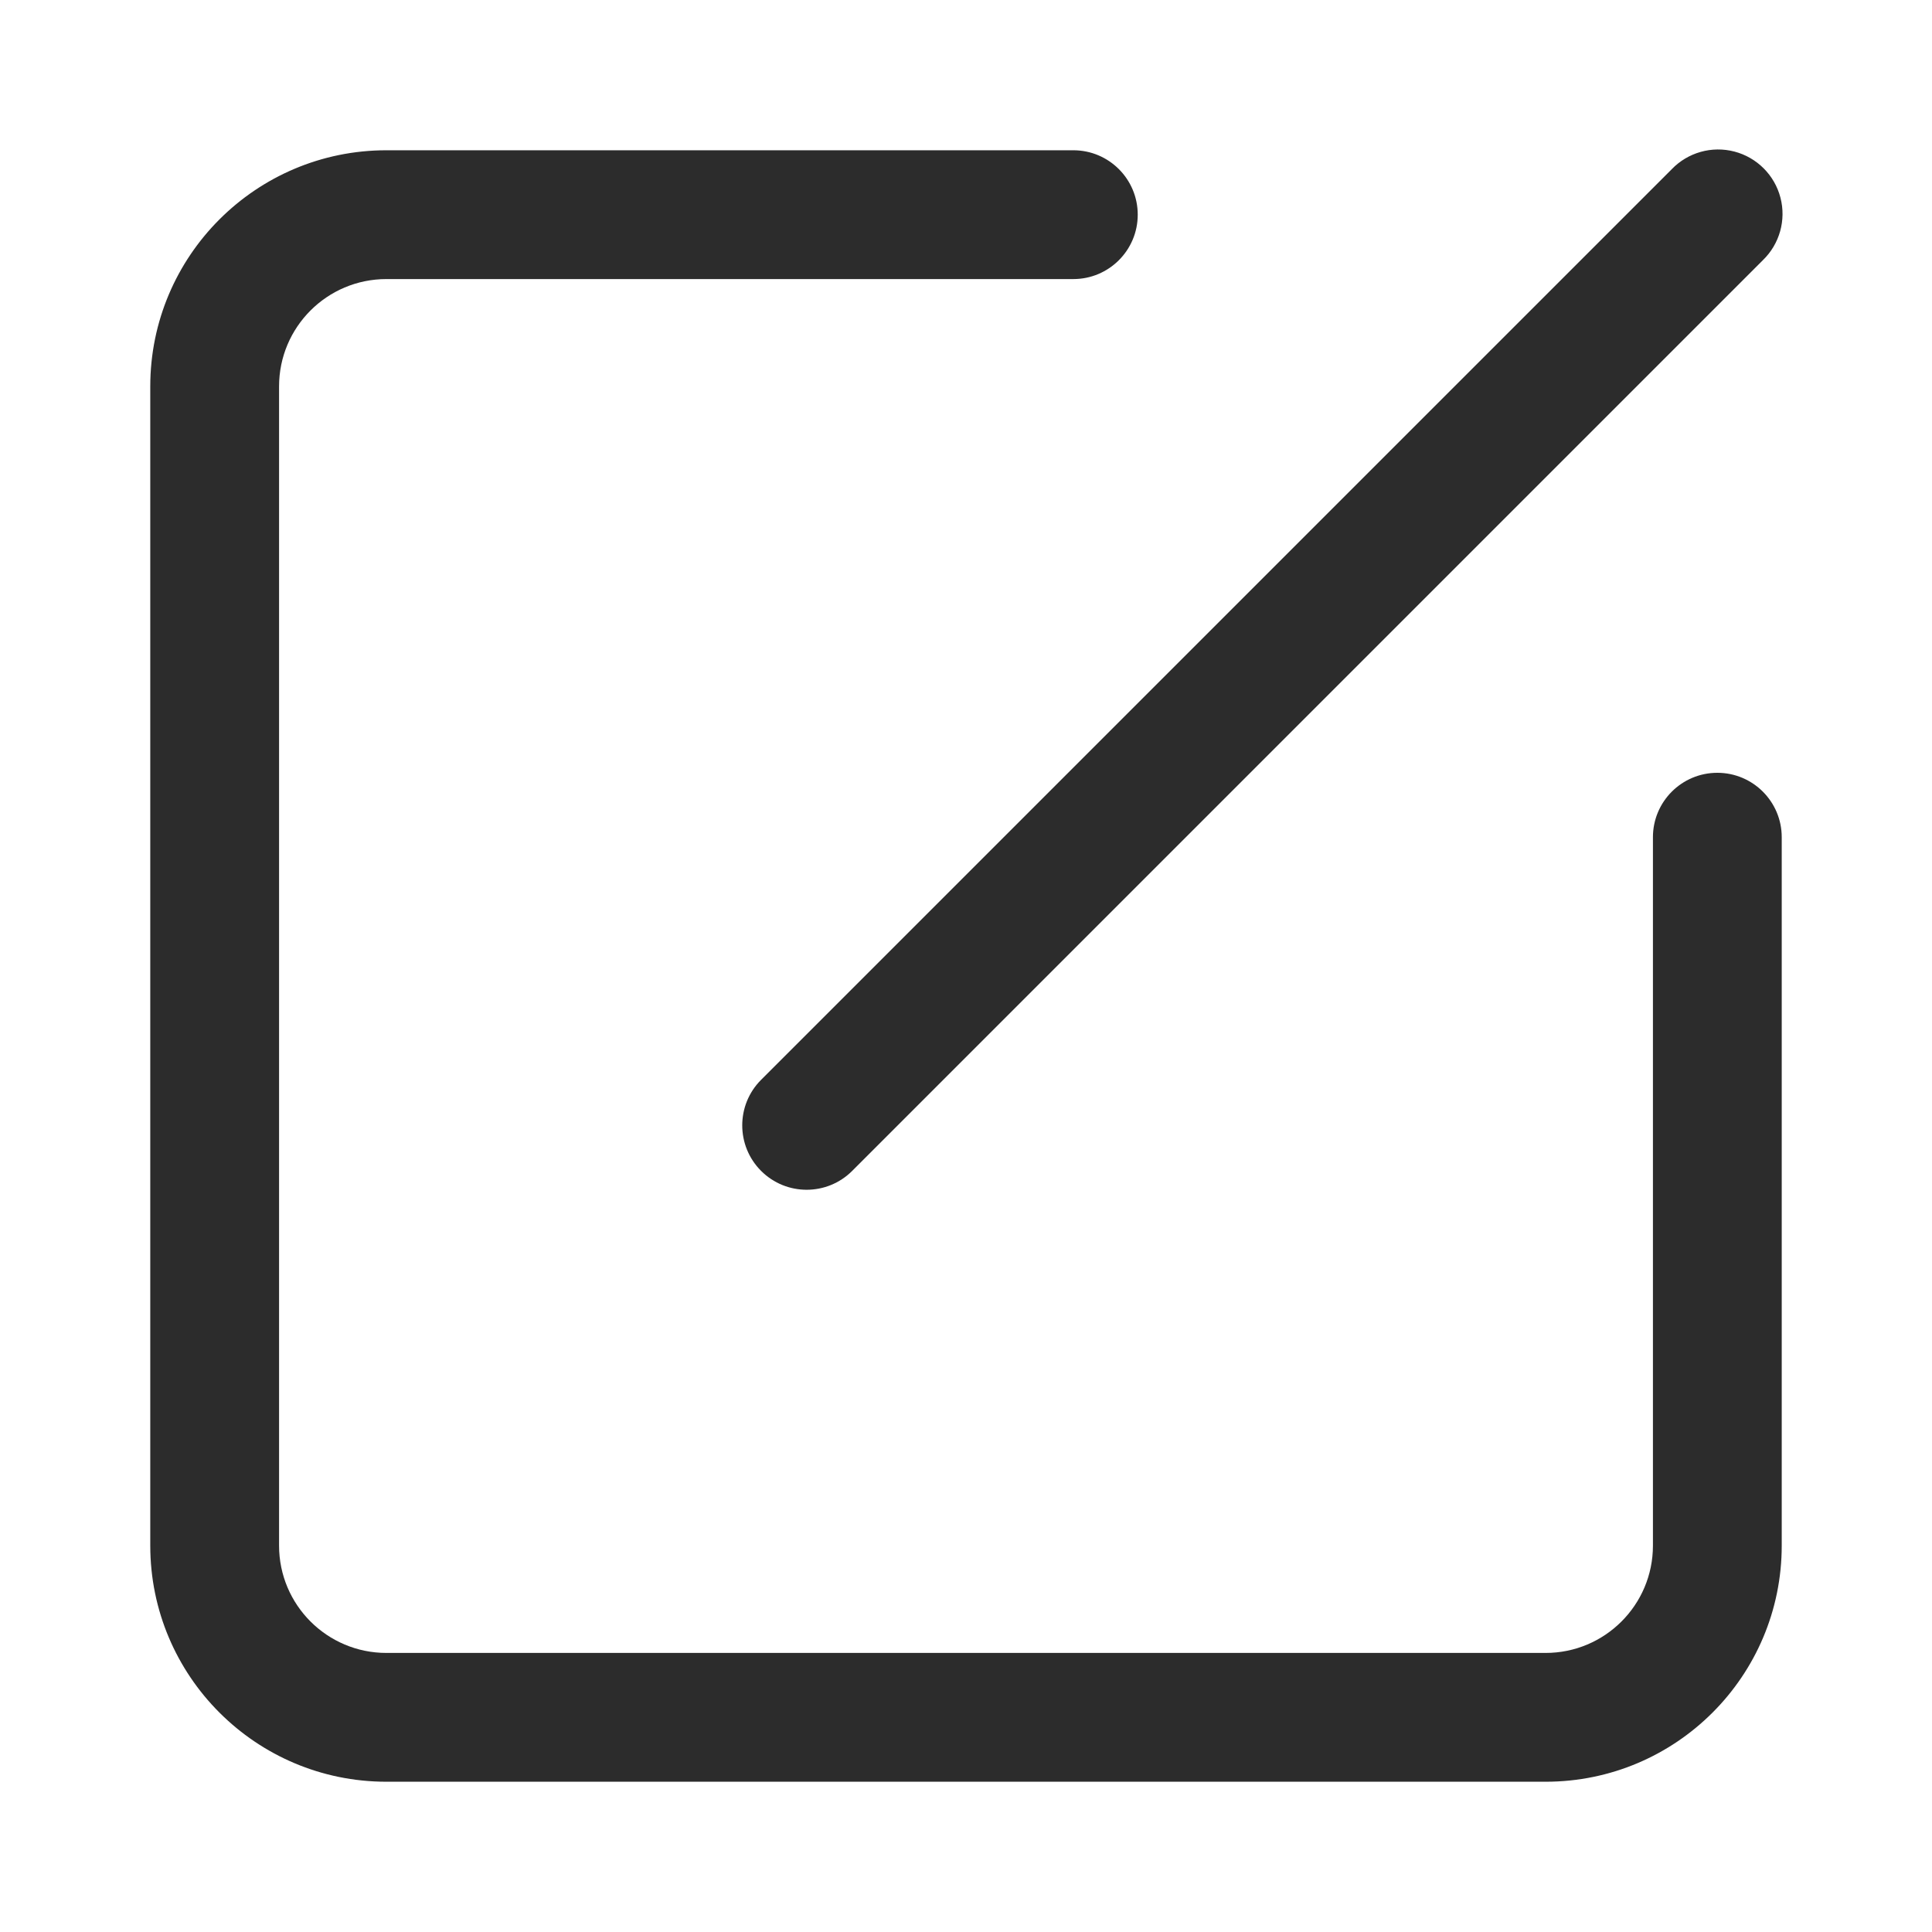
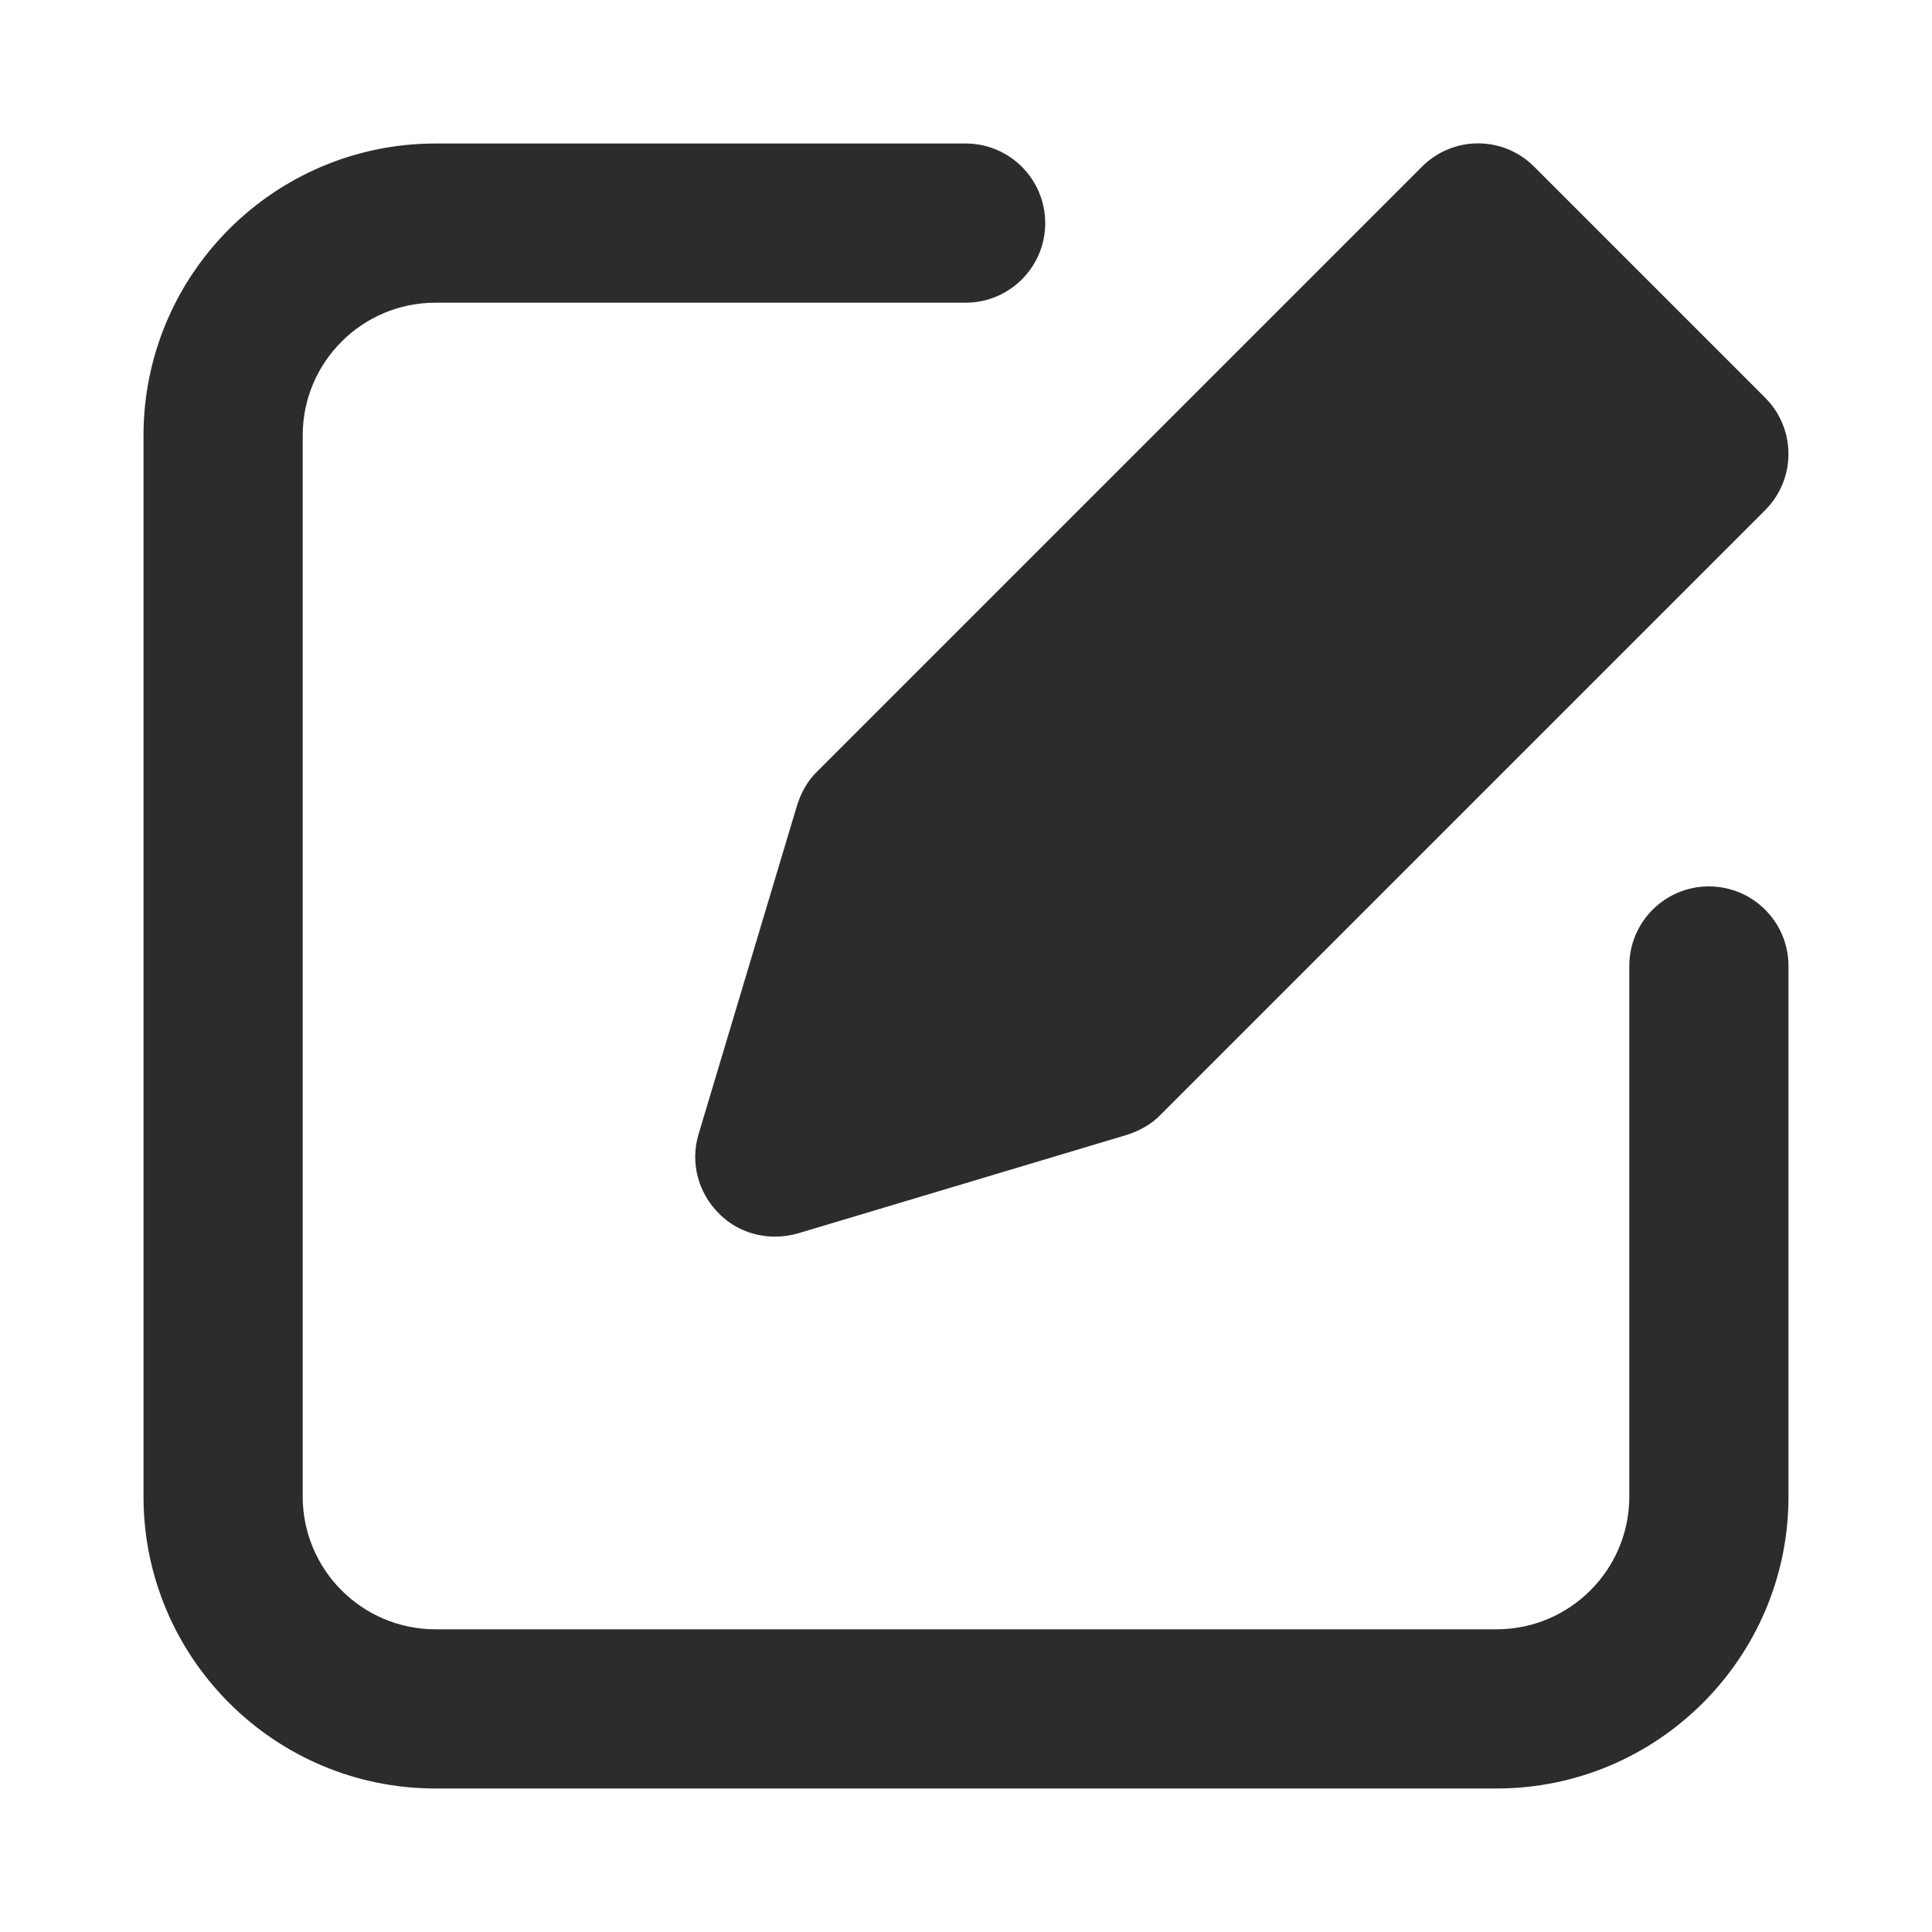
- <svg xmlns="http://www.w3.org/2000/svg" t="1775603709484" class="icon" viewBox="0 0 1024 1024" version="1.1" p-id="2386" width="64" height="64">
-   <path d="M886.091 89.646a34.133 34.133 0 1 1 48.263 48.265L451.675 620.601a34.133 34.133 0 1 1-48.275-48.275l482.69-482.669zM876.087 443.733a34.133 34.133 0 0 1 68.267 0v375.467c0 69.12-56.035 125.155-125.155 125.155H204.8c-69.12 0-125.155-56.035-125.155-125.155V204.8c0-69.12 56.035-125.155 125.155-125.155h364.089a34.133 34.133 0 0 1 0 68.267H204.8A56.889 56.889 0 0 0 147.911 204.8v614.4A56.889 56.889 0 0 0 204.8 876.089h614.4A56.889 56.889 0 0 0 876.089 819.2V443.733z" fill="#2c2c2c" p-id="2387" />
+ <svg xmlns="http://www.w3.org/2000/svg" t="1777356813092" class="icon" viewBox="0 0 1024 1024" version="1.1" p-id="2896" width="64" height="64">
+   <path d="M813.219 88.438a41.906 41.906 0 0 0-59.625 0L433.25 408.781c-5.062 4.781-8.438 10.969-10.688 17.719l-52.312 174.656c-4.5 14.906-0.281 30.938 10.688 41.906 7.875 8.156 18.844 12.375 29.812 12.375 3.938 0 8.156-0.562 12.094-1.688l174.656-52.312c6.75-2.25 12.938-5.625 17.719-10.688L935.562 270.406a42.131 42.131 0 0 0 0-59.625L813.219 88.438z" fill="#2c2c2c" p-id="2897" />
+   <path d="M905.75 469.812a42.188 42.188 0 0 0-42.188 42.188v281.25c0 38.784-31.556 70.312-70.312 70.312H230.75A70.397 70.397 0 0 1 160.438 793.25V230.75c0-38.784 31.556-70.312 70.312-70.312h281.25a42.188 42.188 0 0 0 0-84.375H230.75A154.884 154.884 0 0 0 76.062 230.75v562.5c0 85.275 69.384 154.688 154.688 154.688h562.5c85.303 0 154.688-69.412 154.688-154.688V512a42.188 42.188 0 0 0-42.188-42.188z" fill="#2c2c2c" p-id="2898" />
</svg>
